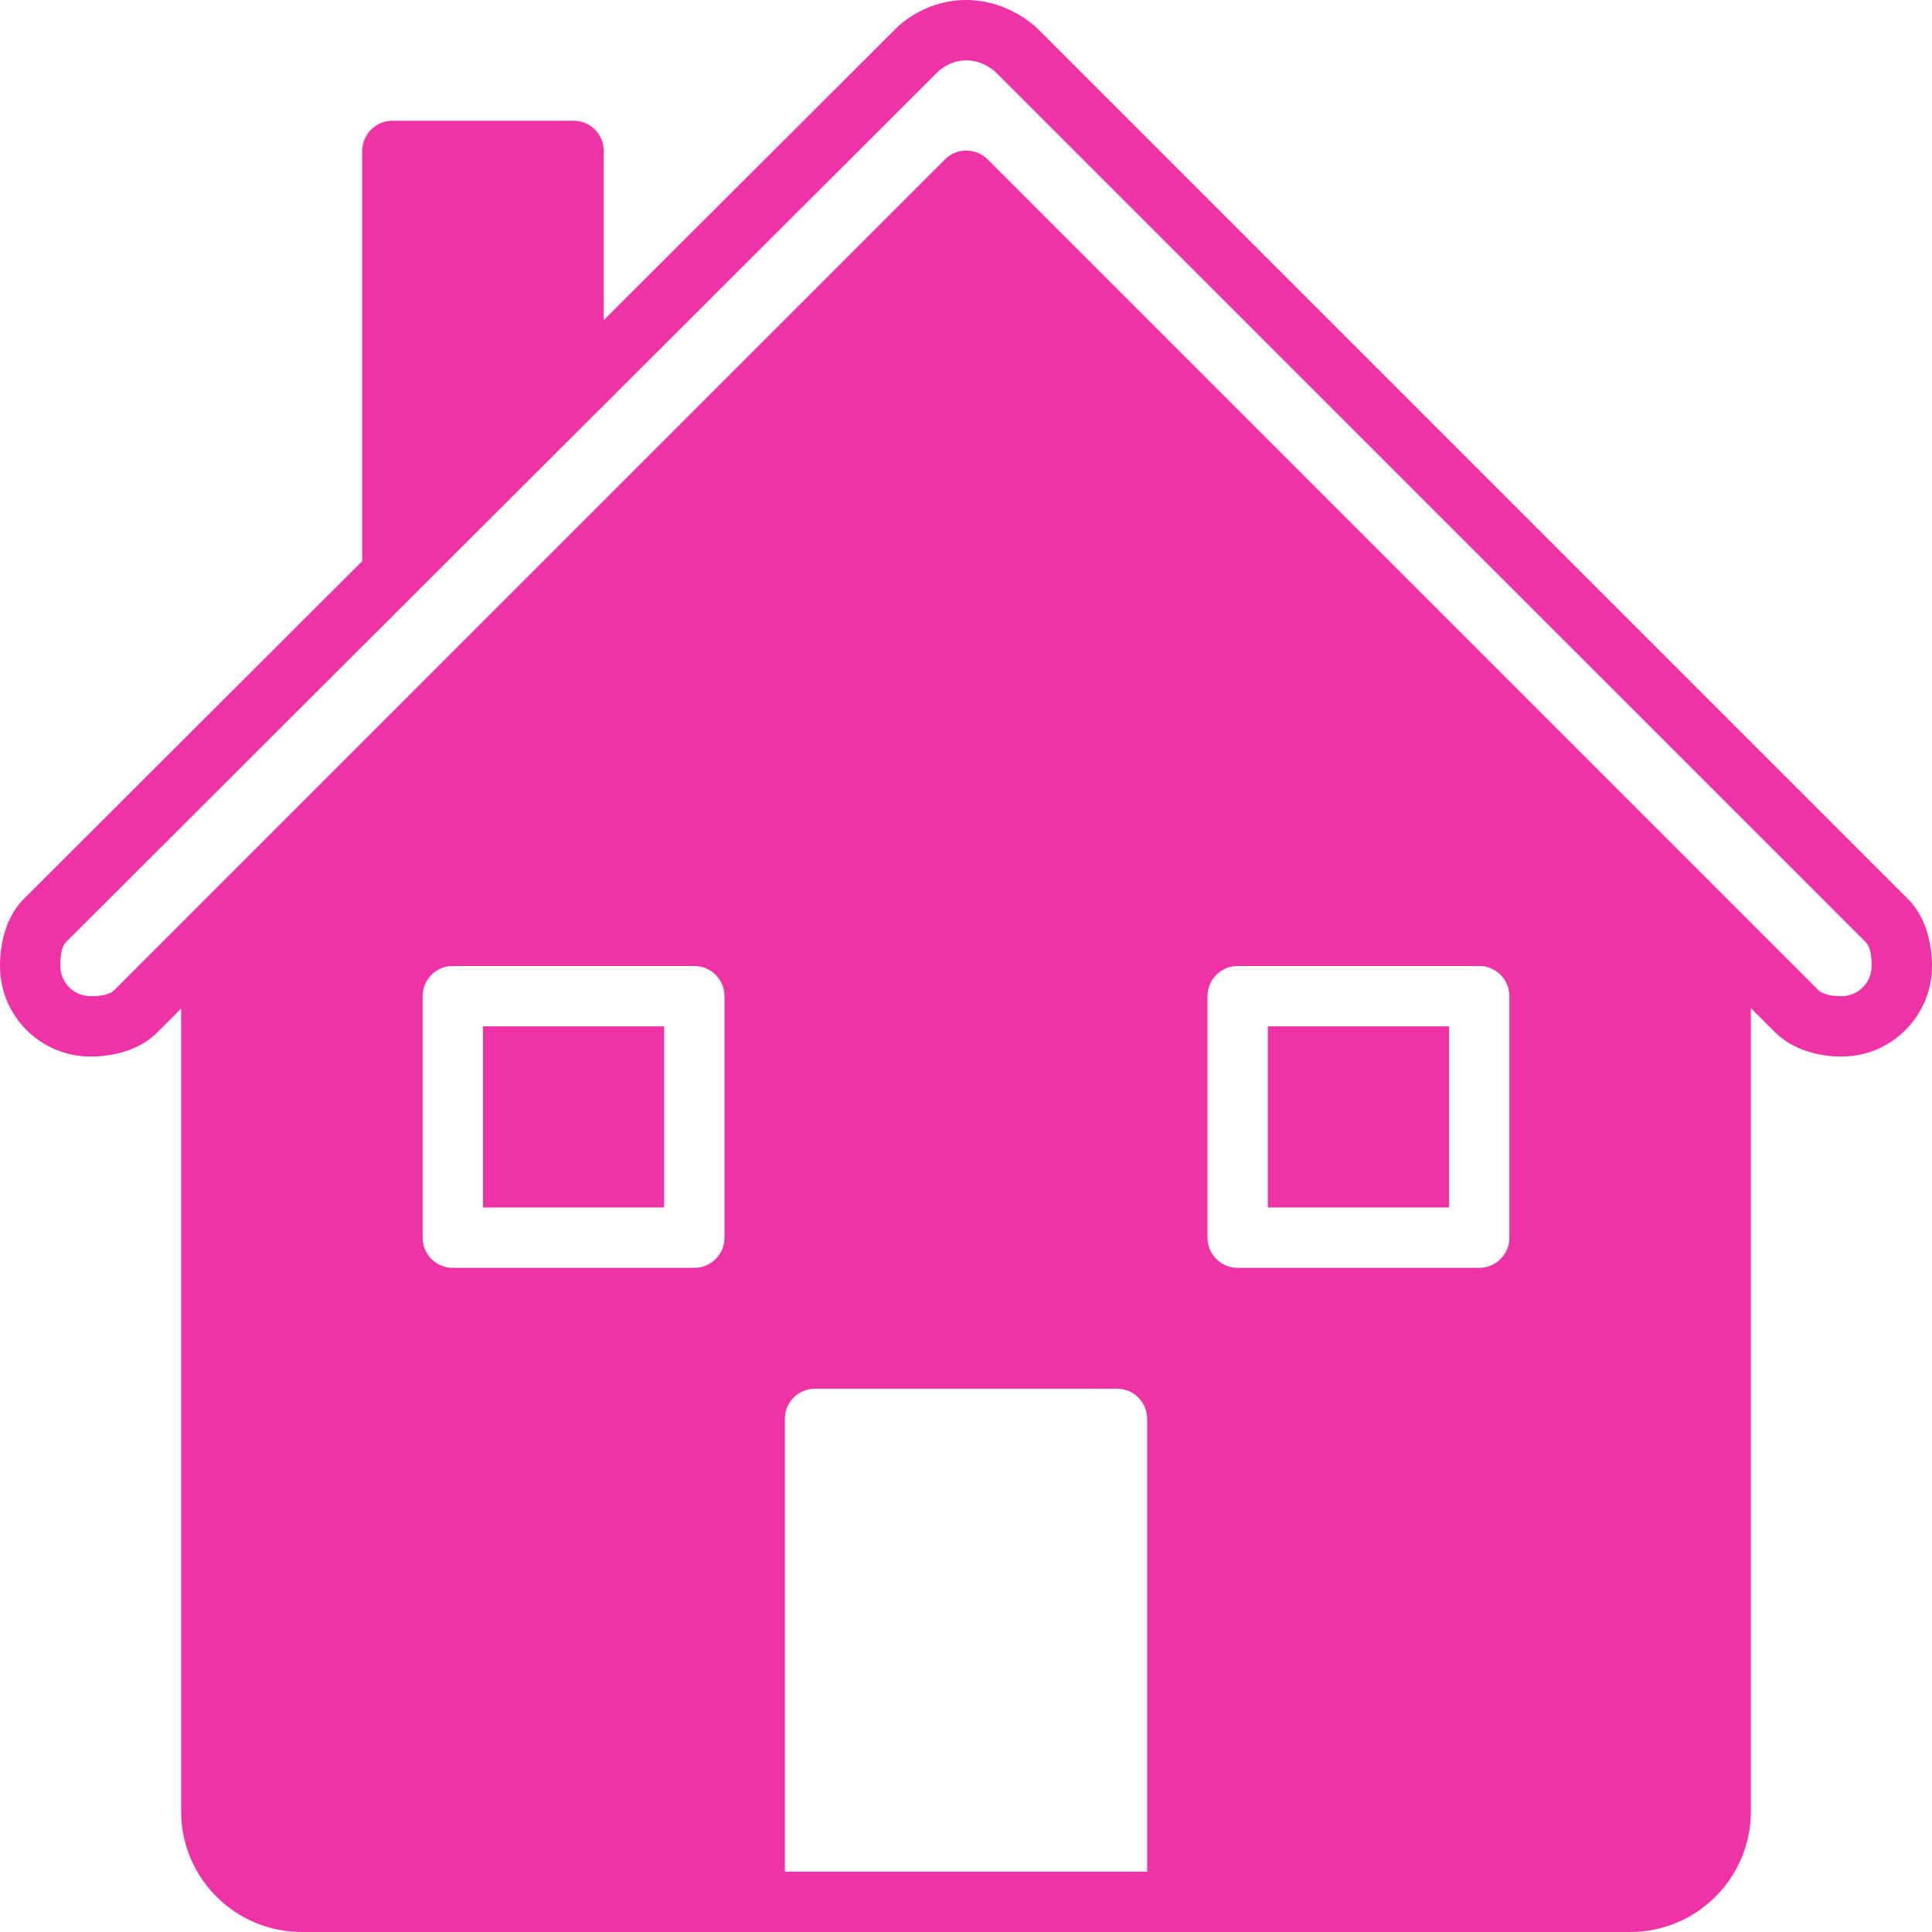
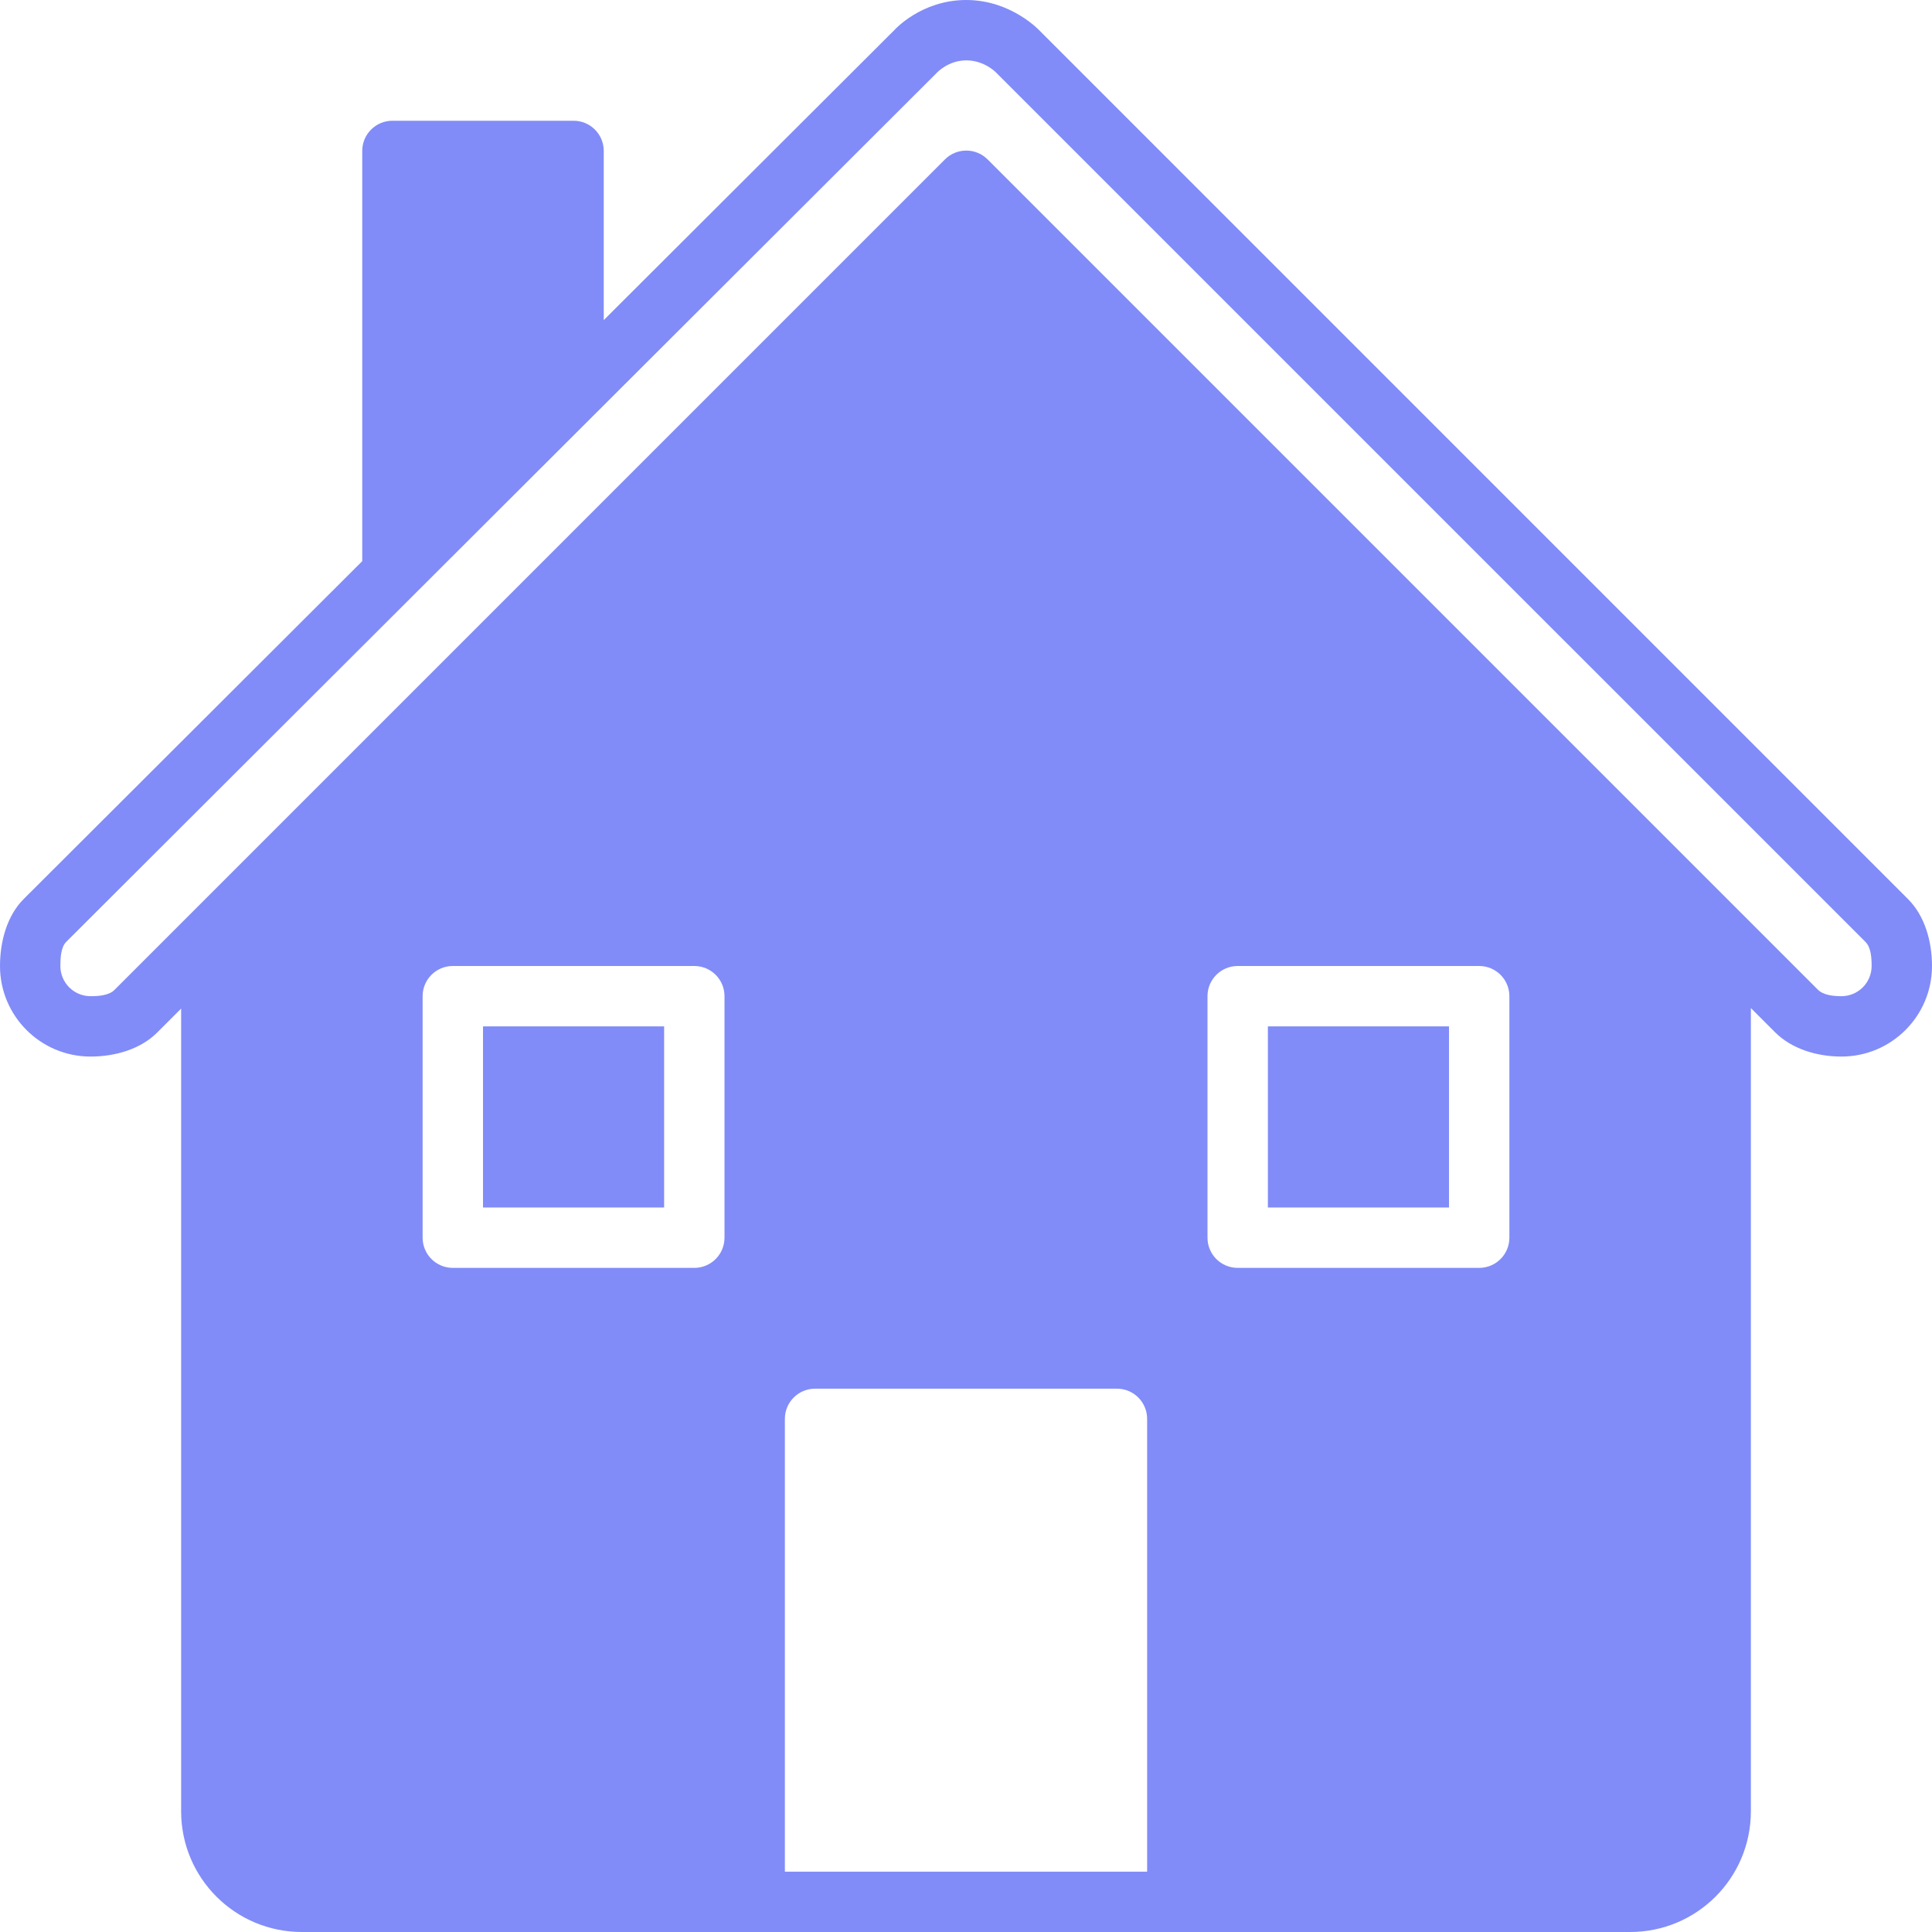
<svg xmlns="http://www.w3.org/2000/svg" version="1.0" id="Layer_1" width="800px" height="800px" viewBox="0 0 64 64" enable-background="new 0 0 64 64" xml:space="preserve">
  <g>
-     <rect x="16" y="34" fill="#ef32a6" width="6" height="6" />
-     <rect x="42" y="34" fill="#ef32a6" width="6" height="6" />
-     <path fill="#ef32a6" d="M63.211,29.789L34.438,1.015c0,0-0.937-1.015-2.43-1.015s-2.376,0.991-2.376,0.991L20,10.604V5   c0-0.553-0.447-1-1-1h-6c-0.553,0-1,0.447-1,1v13.589L0.783,29.783C0.24,30.326,0,31.172,0,32c0,1.656,1.343,3,3,3   c0.828,0,1.662-0.251,2.205-0.794L6,33.411V60c0,2.211,1.789,4,4,4h44c2.211,0,4-1.789,4-4V33.394l0.804,0.804   C59.347,34.739,60.172,35,61,35c1.657,0,3-1.343,3-3C64,31.171,63.754,30.332,63.211,29.789z M24,41c0,0.553-0.447,1-1,1h-8   c-0.553,0-1-0.447-1-1v-8c0-0.553,0.447-1,1-1h8c0.553,0,1,0.447,1,1V41z M38,62.002H26v-15c0-0.553,0.447-1,1-1h10   c0.553,0,1,0.447,1,1V62.002z M50,41c0,0.553-0.447,1-1,1h-8c-0.553,0-1-0.447-1-1v-8c0-0.553,0.447-1,1-1h8c0.553,0,1,0.447,1,1   V41z M61,33c-0.276,0-0.602-0.036-0.782-0.217L32.716,5.281c-0.195-0.195-0.451-0.293-0.707-0.293s-0.512,0.098-0.707,0.293   L3.791,32.793C3.61,32.974,3.276,33,3,33c-0.553,0-1-0.447-1-1c0-0.276,0.016-0.622,0.197-0.803L31.035,2.41   c0,0,0.373-0.41,0.974-0.41s0.982,0.398,0.982,0.398l28.806,28.805C61.978,31.384,62,31.724,62,32C62,32.552,61.553,33,61,33z" />
+     <rect x="16" y="34" fill="#818cf8" width="6" height="6" />
+     <rect x="42" y="34" fill="#818cf8" width="6" height="6" />
+     <path fill="#818cf8" d="M63.211,29.789L34.438,1.015c0,0-0.937-1.015-2.43-1.015s-2.376,0.991-2.376,0.991L20,10.604V5   c0-0.553-0.447-1-1-1h-6c-0.553,0-1,0.447-1,1v13.589L0.783,29.783C0.24,30.326,0,31.172,0,32c0,1.656,1.343,3,3,3   c0.828,0,1.662-0.251,2.205-0.794L6,33.411V60c0,2.211,1.789,4,4,4h44c2.211,0,4-1.789,4-4V33.394l0.804,0.804   C59.347,34.739,60.172,35,61,35c1.657,0,3-1.343,3-3C64,31.171,63.754,30.332,63.211,29.789z M24,41c0,0.553-0.447,1-1,1h-8   c-0.553,0-1-0.447-1-1v-8c0-0.553,0.447-1,1-1h8c0.553,0,1,0.447,1,1V41z M38,62.002H26v-15c0-0.553,0.447-1,1-1h10   c0.553,0,1,0.447,1,1V62.002z M50,41c0,0.553-0.447,1-1,1h-8c-0.553,0-1-0.447-1-1v-8c0-0.553,0.447-1,1-1h8c0.553,0,1,0.447,1,1   V41z M61,33c-0.276,0-0.602-0.036-0.782-0.217L32.716,5.281c-0.195-0.195-0.451-0.293-0.707-0.293s-0.512,0.098-0.707,0.293   L3.791,32.793C3.61,32.974,3.276,33,3,33c-0.553,0-1-0.447-1-1c0-0.276,0.016-0.622,0.197-0.803L31.035,2.41   c0,0,0.373-0.41,0.974-0.41s0.982,0.398,0.982,0.398l28.806,28.805C61.978,31.384,62,31.724,62,32C62,32.552,61.553,33,61,33z" />
  </g>
</svg>
